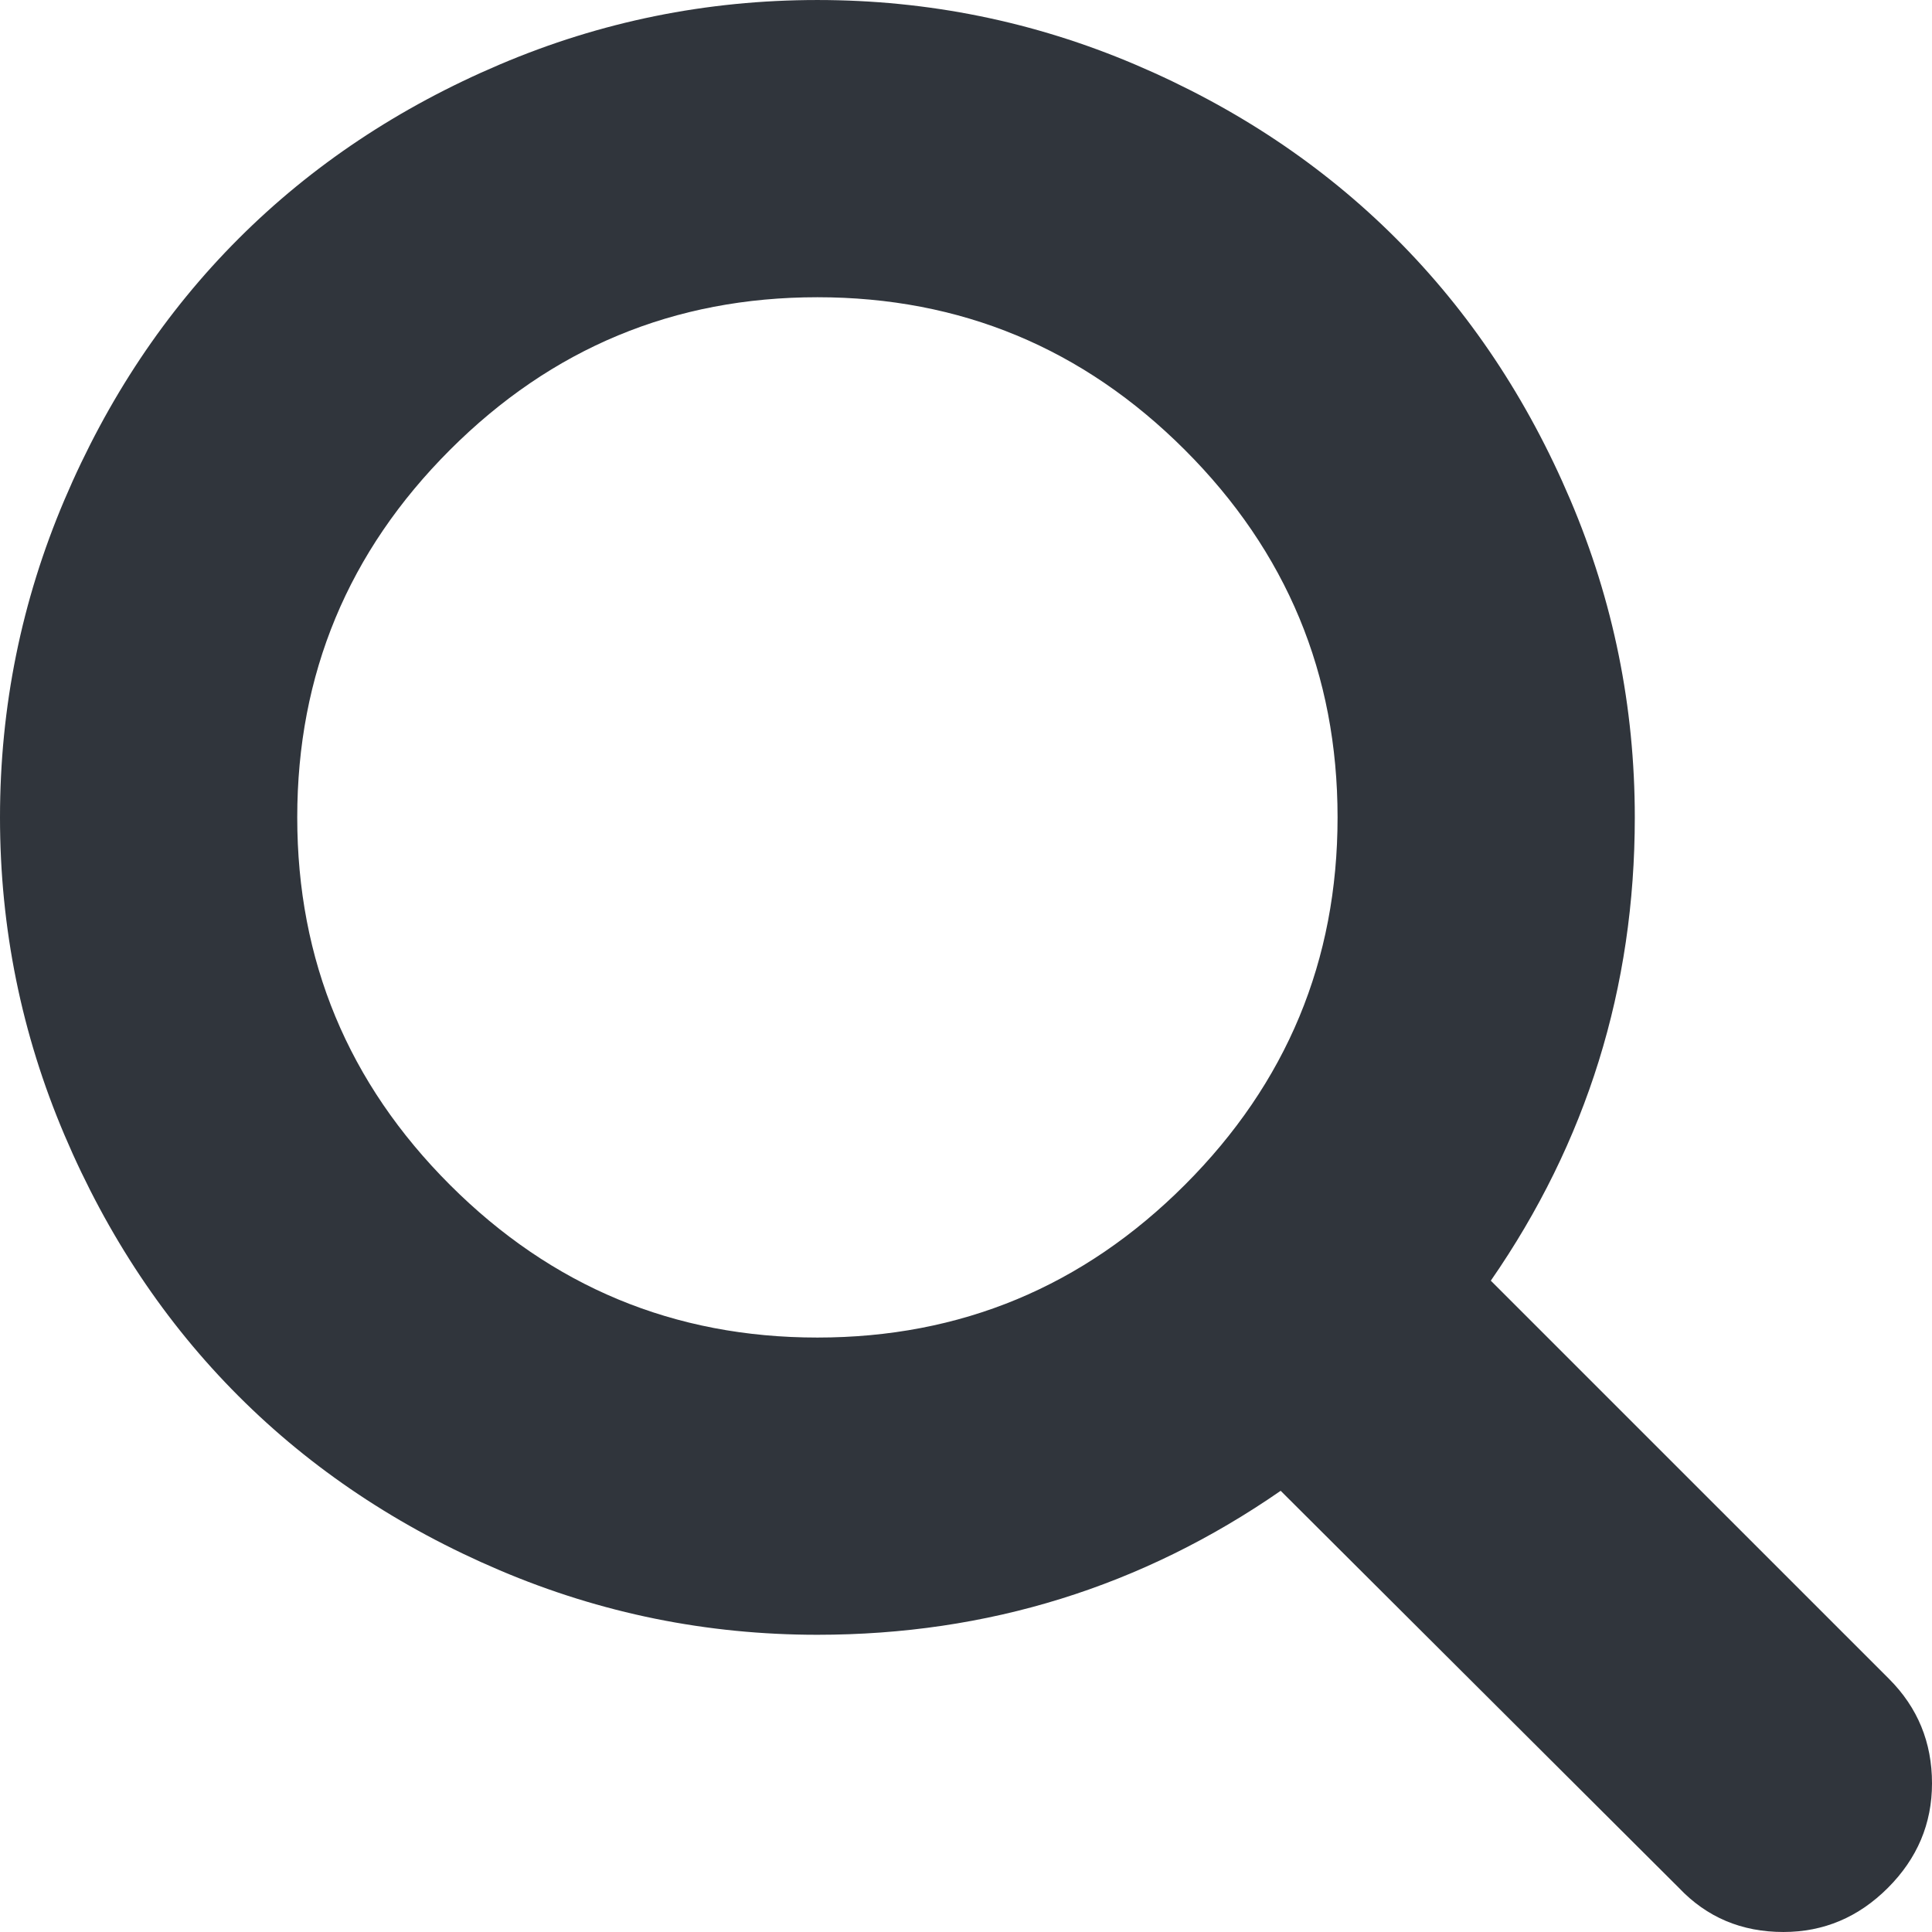
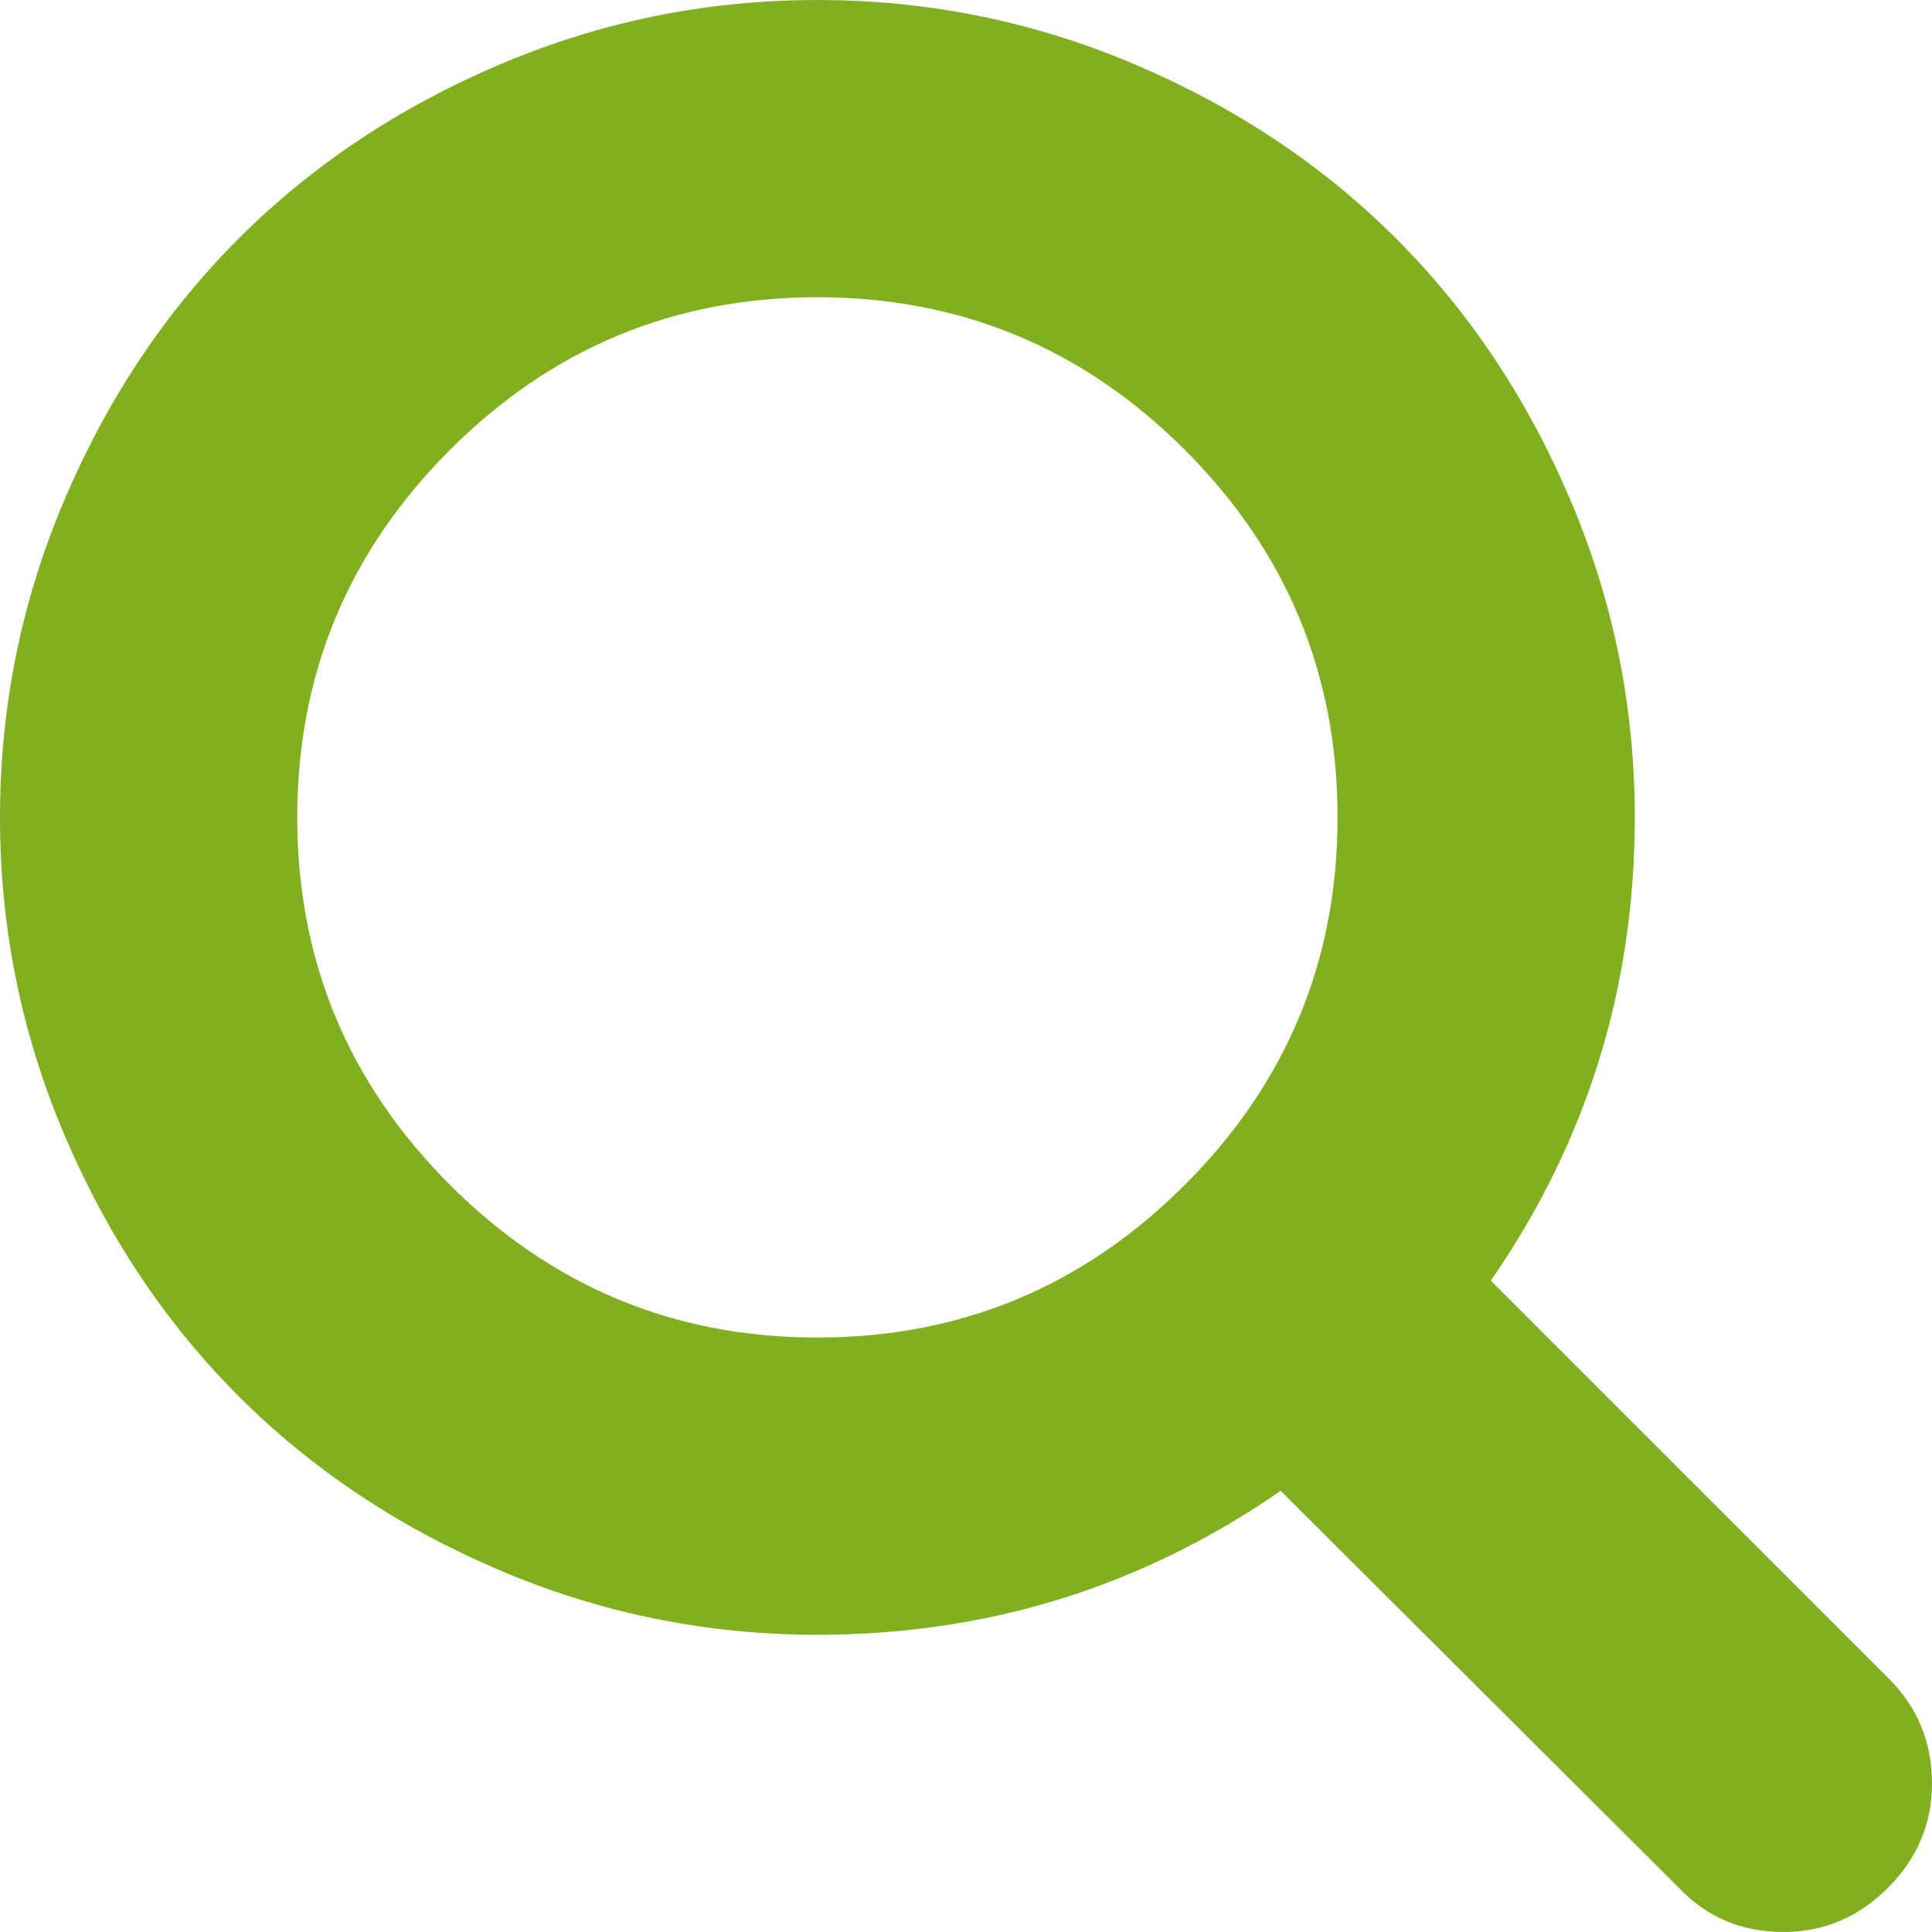
<svg xmlns="http://www.w3.org/2000/svg" width="512" height="512" viewBox="0 0 475.084 475.084" enable-background="new 0 0 475.084 475.084">
-   <path d="M464.524 412.846l-97.929-97.925c23.6-34.068 35.406-72.047 35.406-113.917 0-27.218-5.284-53.249-15.852-78.087-10.561-24.842-24.838-46.254-42.825-64.241-17.987-17.987-39.396-32.264-64.233-42.826-24.845-10.565-50.874-15.847-78.092-15.847-27.216 0-53.247 5.282-78.085 15.847-24.842 10.562-46.254 24.839-64.241 42.826-17.989 17.987-32.264 39.403-42.827 64.241-10.564 24.841-15.846 50.869-15.846 78.087 0 27.216 5.282 53.238 15.846 78.083 10.562 24.838 24.838 46.247 42.827 64.234 17.987 17.993 39.403 32.264 64.241 42.832 24.841 10.563 50.869 15.844 78.085 15.844 41.879 0 79.852-11.807 113.922-35.405l97.929 97.641c6.852 7.231 15.406 10.849 25.693 10.849 9.897 0 18.467-3.617 25.694-10.849 7.23-7.23 10.848-15.796 10.848-25.693.003-10.082-3.518-18.651-10.561-25.694zm-173.161-121.488c-25.029 25.033-55.148 37.549-90.364 37.549-35.21 0-65.329-12.519-90.36-37.549-25.031-25.029-37.546-55.144-37.546-90.36 0-35.21 12.518-65.334 37.546-90.36 25.026-25.032 55.15-37.546 90.36-37.546 35.212 0 65.331 12.519 90.364 37.546 25.033 25.026 37.548 55.15 37.548 90.36 0 35.216-12.519 65.331-37.548 90.36z" fill="#30353C" />
+   <path d="M464.524 412.846l-97.929-97.925c23.6-34.068 35.406-72.047 35.406-113.917 0-27.218-5.284-53.249-15.852-78.087-10.561-24.842-24.838-46.254-42.825-64.241-17.987-17.987-39.396-32.264-64.233-42.826-24.845-10.565-50.874-15.847-78.092-15.847-27.216 0-53.247 5.282-78.085 15.847-24.842 10.562-46.254 24.839-64.241 42.826-17.989 17.987-32.264 39.403-42.827 64.241-10.564 24.841-15.846 50.869-15.846 78.087 0 27.216 5.282 53.238 15.846 78.083 10.562 24.838 24.838 46.247 42.827 64.234 17.987 17.993 39.403 32.264 64.241 42.832 24.841 10.563 50.869 15.844 78.085 15.844 41.879 0 79.852-11.807 113.922-35.405l97.929 97.641c6.852 7.231 15.406 10.849 25.693 10.849 9.897 0 18.467-3.617 25.694-10.849 7.23-7.23 10.848-15.796 10.848-25.693.003-10.082-3.518-18.651-10.561-25.694zm-173.161-121.488c-25.029 25.033-55.148 37.549-90.364 37.549-35.21 0-65.329-12.519-90.36-37.549-25.031-25.029-37.546-55.144-37.546-90.36 0-35.21 12.518-65.334 37.546-90.36 25.026-25.032 55.15-37.546 90.36-37.546 35.212 0 65.331 12.519 90.364 37.546 25.033 25.026 37.548 55.15 37.548 90.36 0 35.216-12.519 65.331-37.548 90.36z" fill="#80B020" />
</svg>
